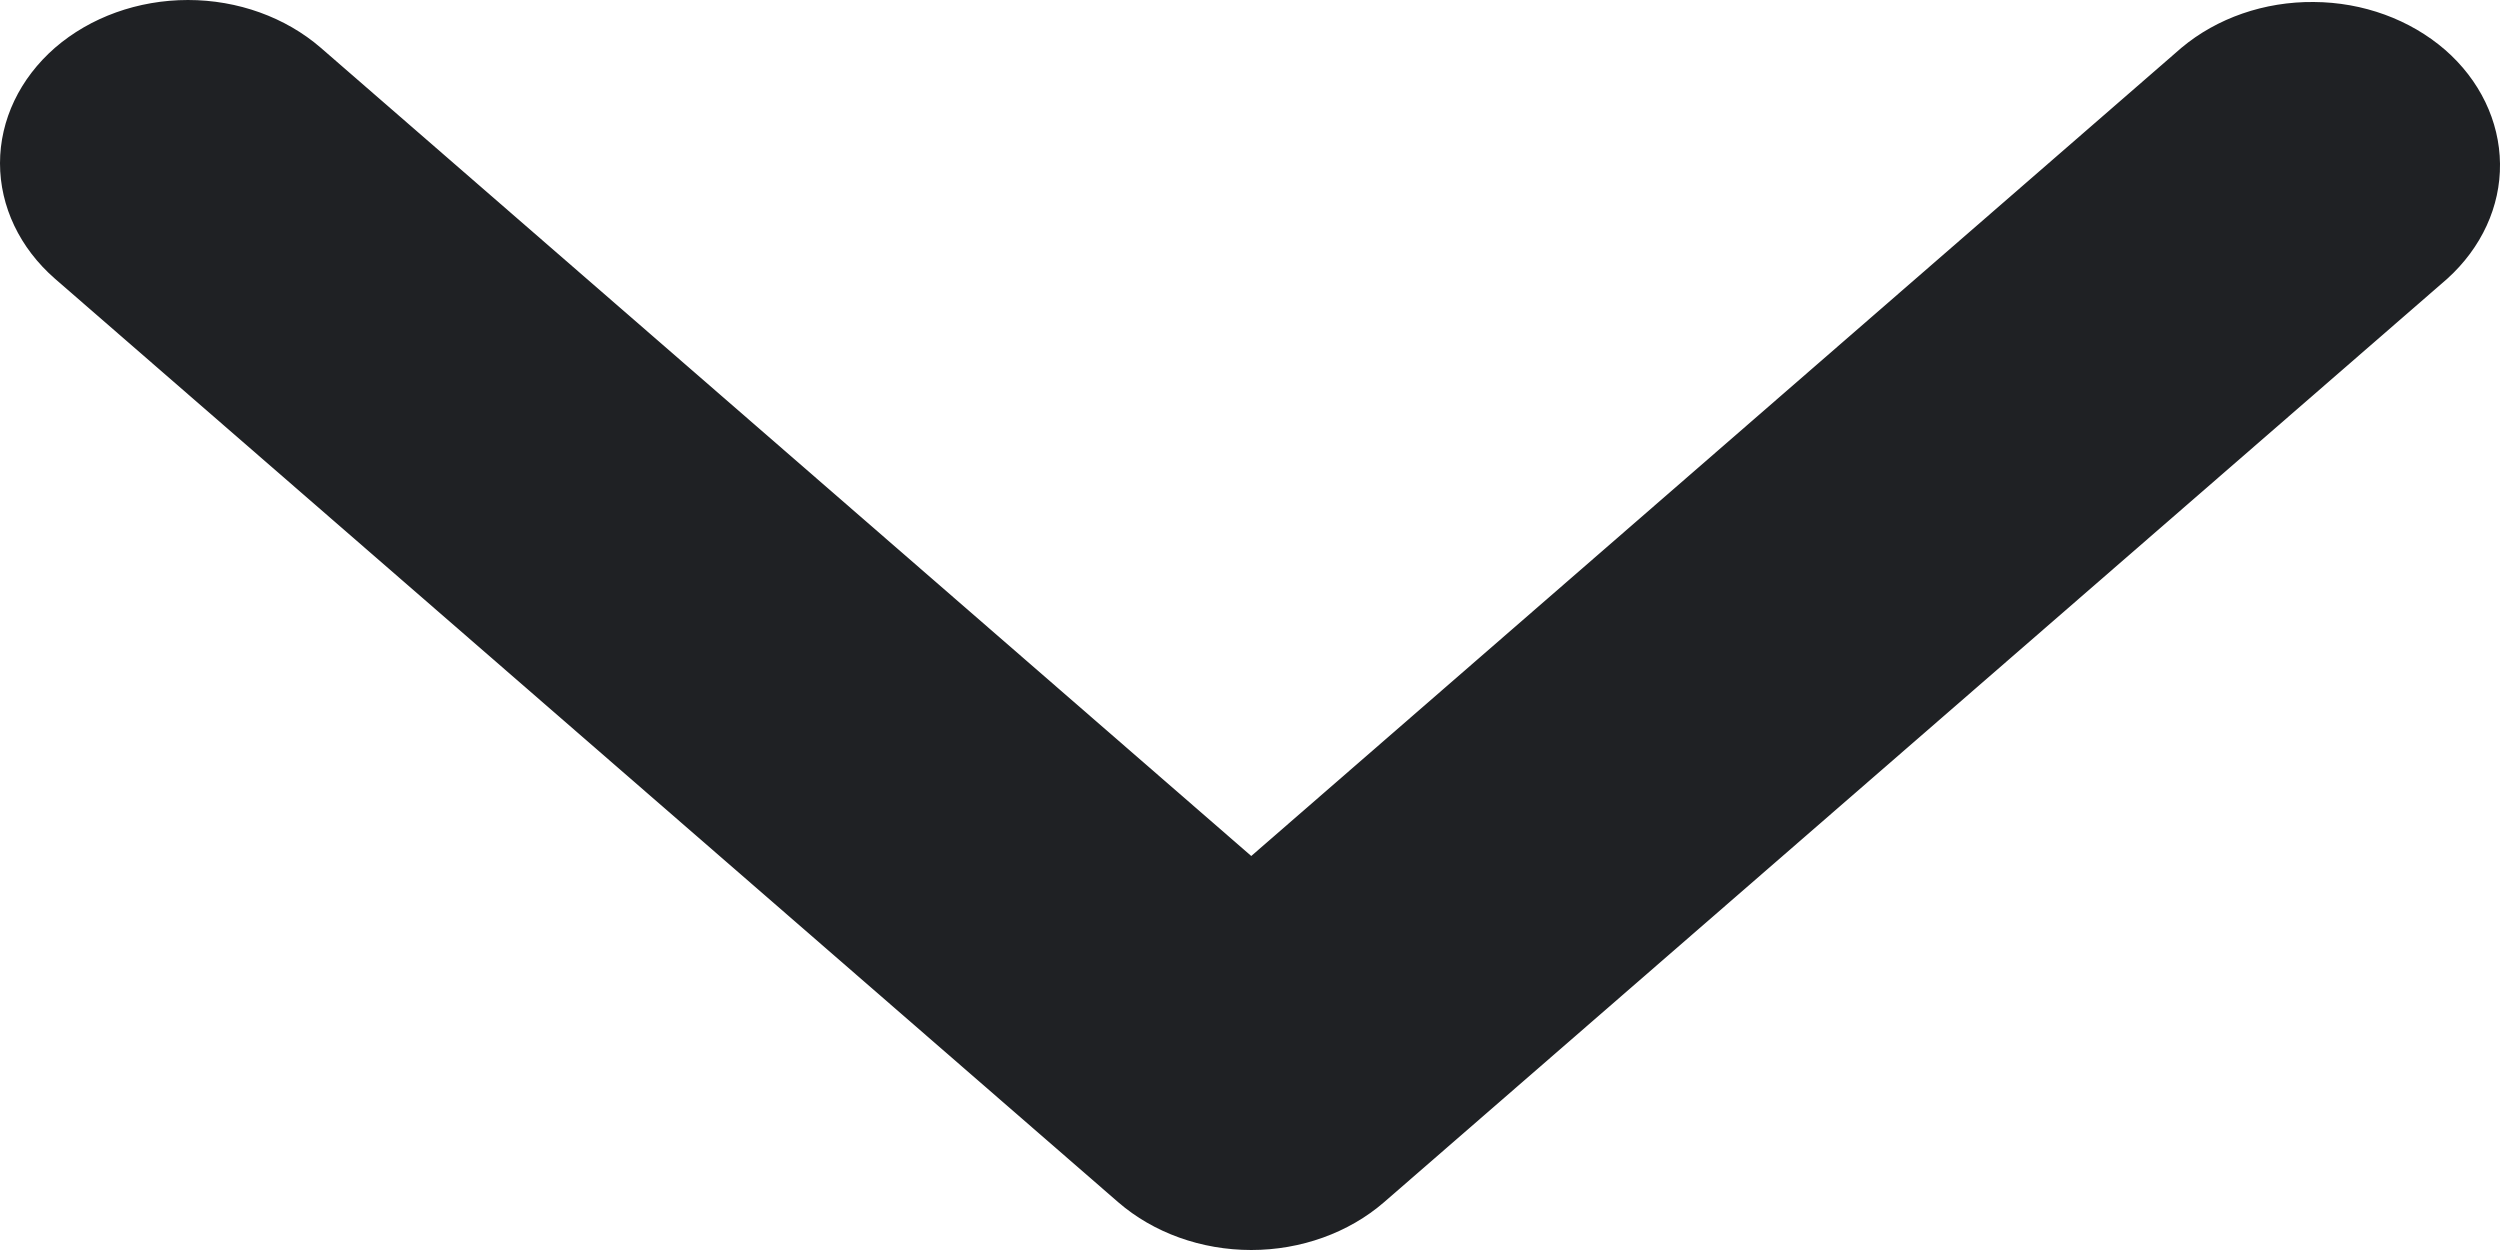
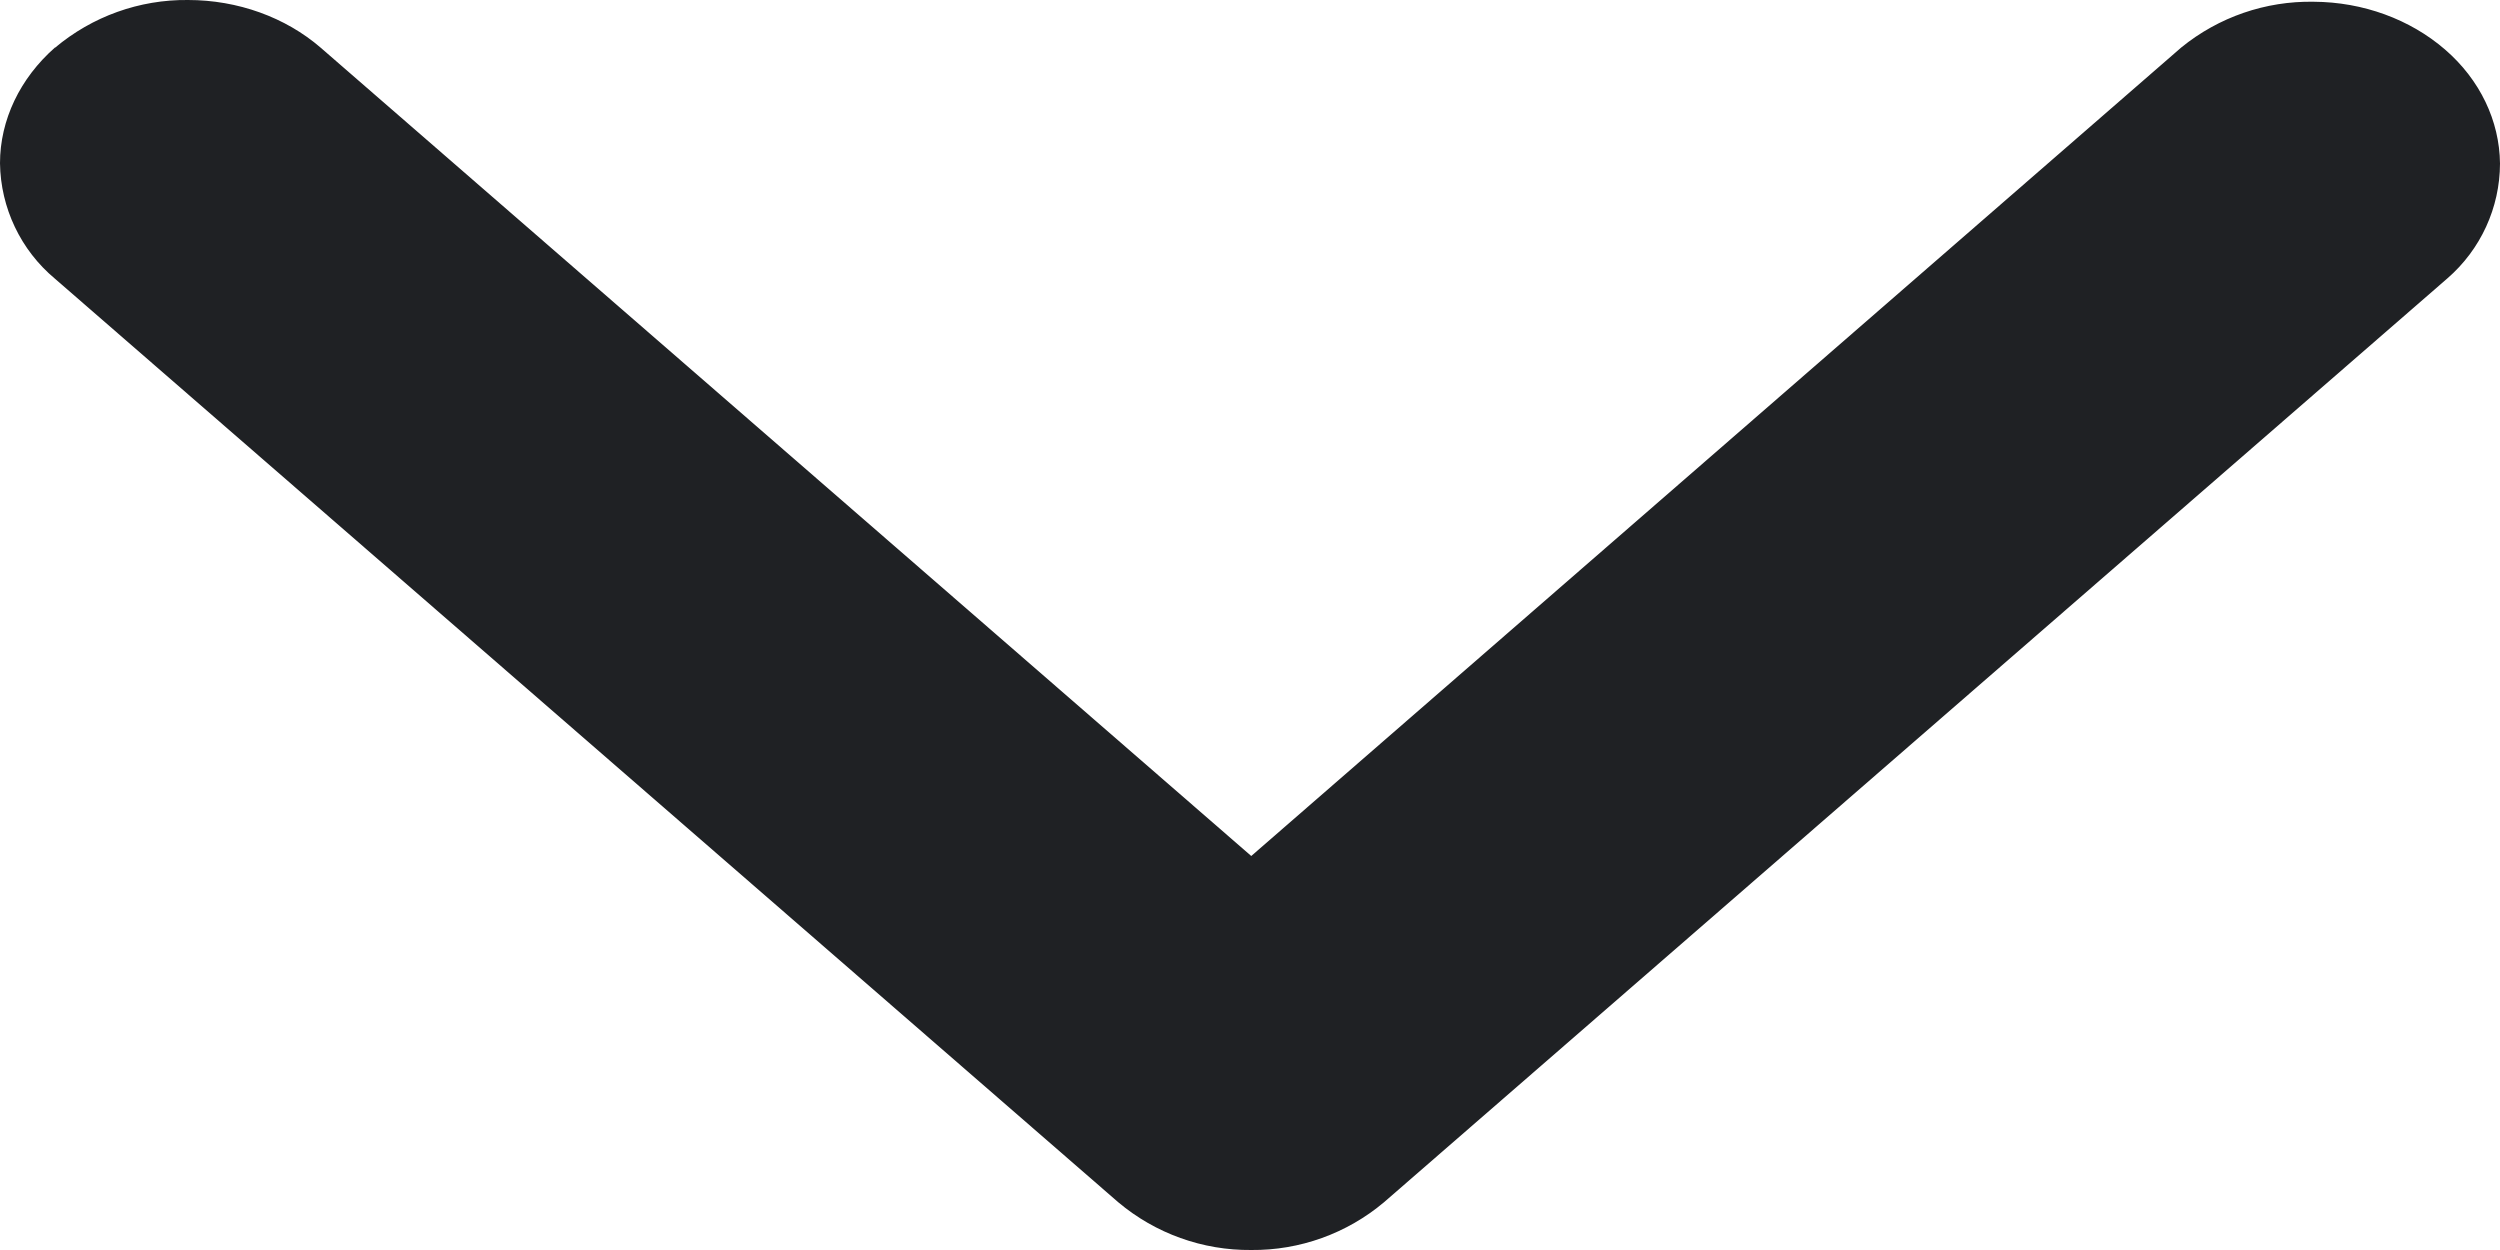
- <svg xmlns="http://www.w3.org/2000/svg" width="10" height="5" viewBox="0 0 10 5" fill="none">
-   <path d="M0.22 0.191C0.361 0.069 0.552 0 0.752 0C0.951 0 1.142 0.069 1.283 0.191L5.005 3.424L8.726 0.191C8.868 0.072 9.058 0.006 9.255 0.008C9.452 0.009 9.64 0.078 9.78 0.199C9.919 0.32 9.998 0.484 10 0.655C10.002 0.826 9.926 0.991 9.789 1.115L5.536 4.809C5.395 4.931 5.204 5 5.005 5C4.805 5 4.614 4.931 4.473 4.809L0.22 1.115C0.079 0.992 0 0.826 0 0.653C0 0.48 0.079 0.314 0.22 0.191V0.191Z" fill="#1F2124" />
+ <svg xmlns="http://www.w3.org/2000/svg" width="10" height="5" fill="none">
+   <path d="M.22.191A.813.813 0 01.752 0c.199 0 .39.069.531.191l3.722 3.233L8.725.19a.816.816 0 01.53-.183c.197.001.385.07.525.191s.218.285.22.456a.61.61 0 01-.211.46L5.536 4.809A.813.813 0 015.005 5a.815.815 0 01-.532-.191L.22 1.115A.613.613 0 010 .653C0 .48.08.313.22.19z" fill="#1F2124" />
</svg>
